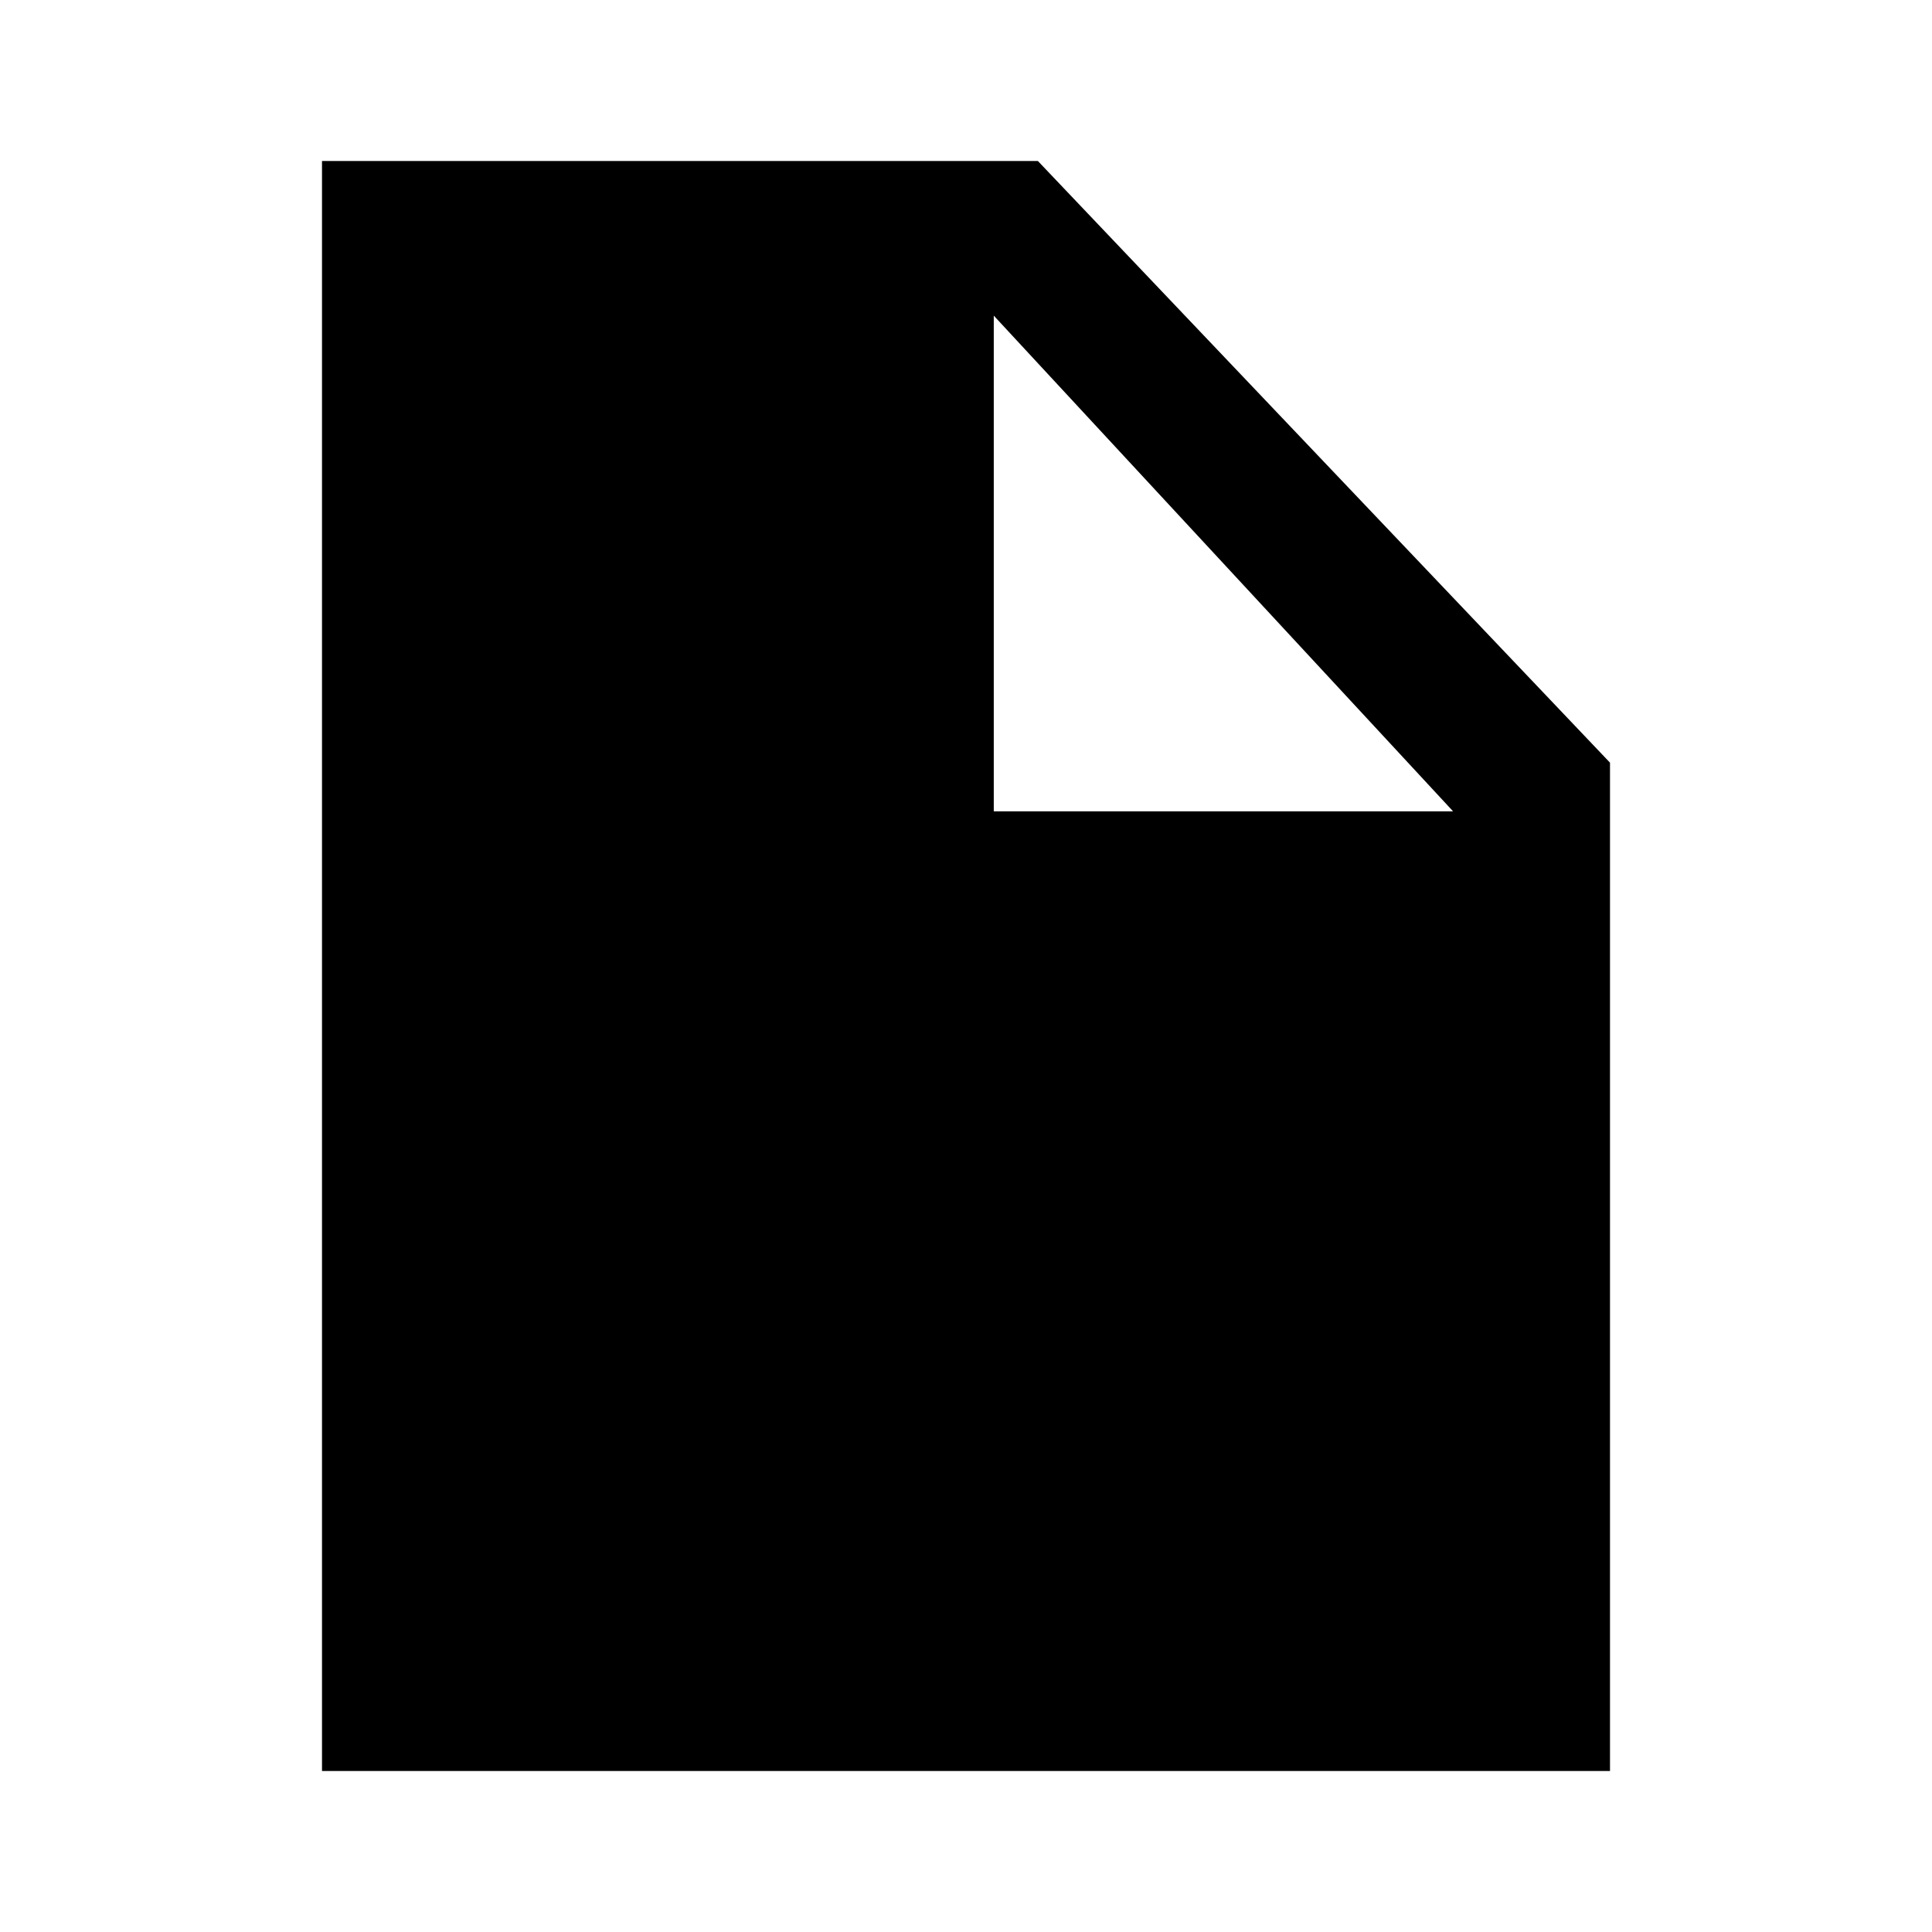
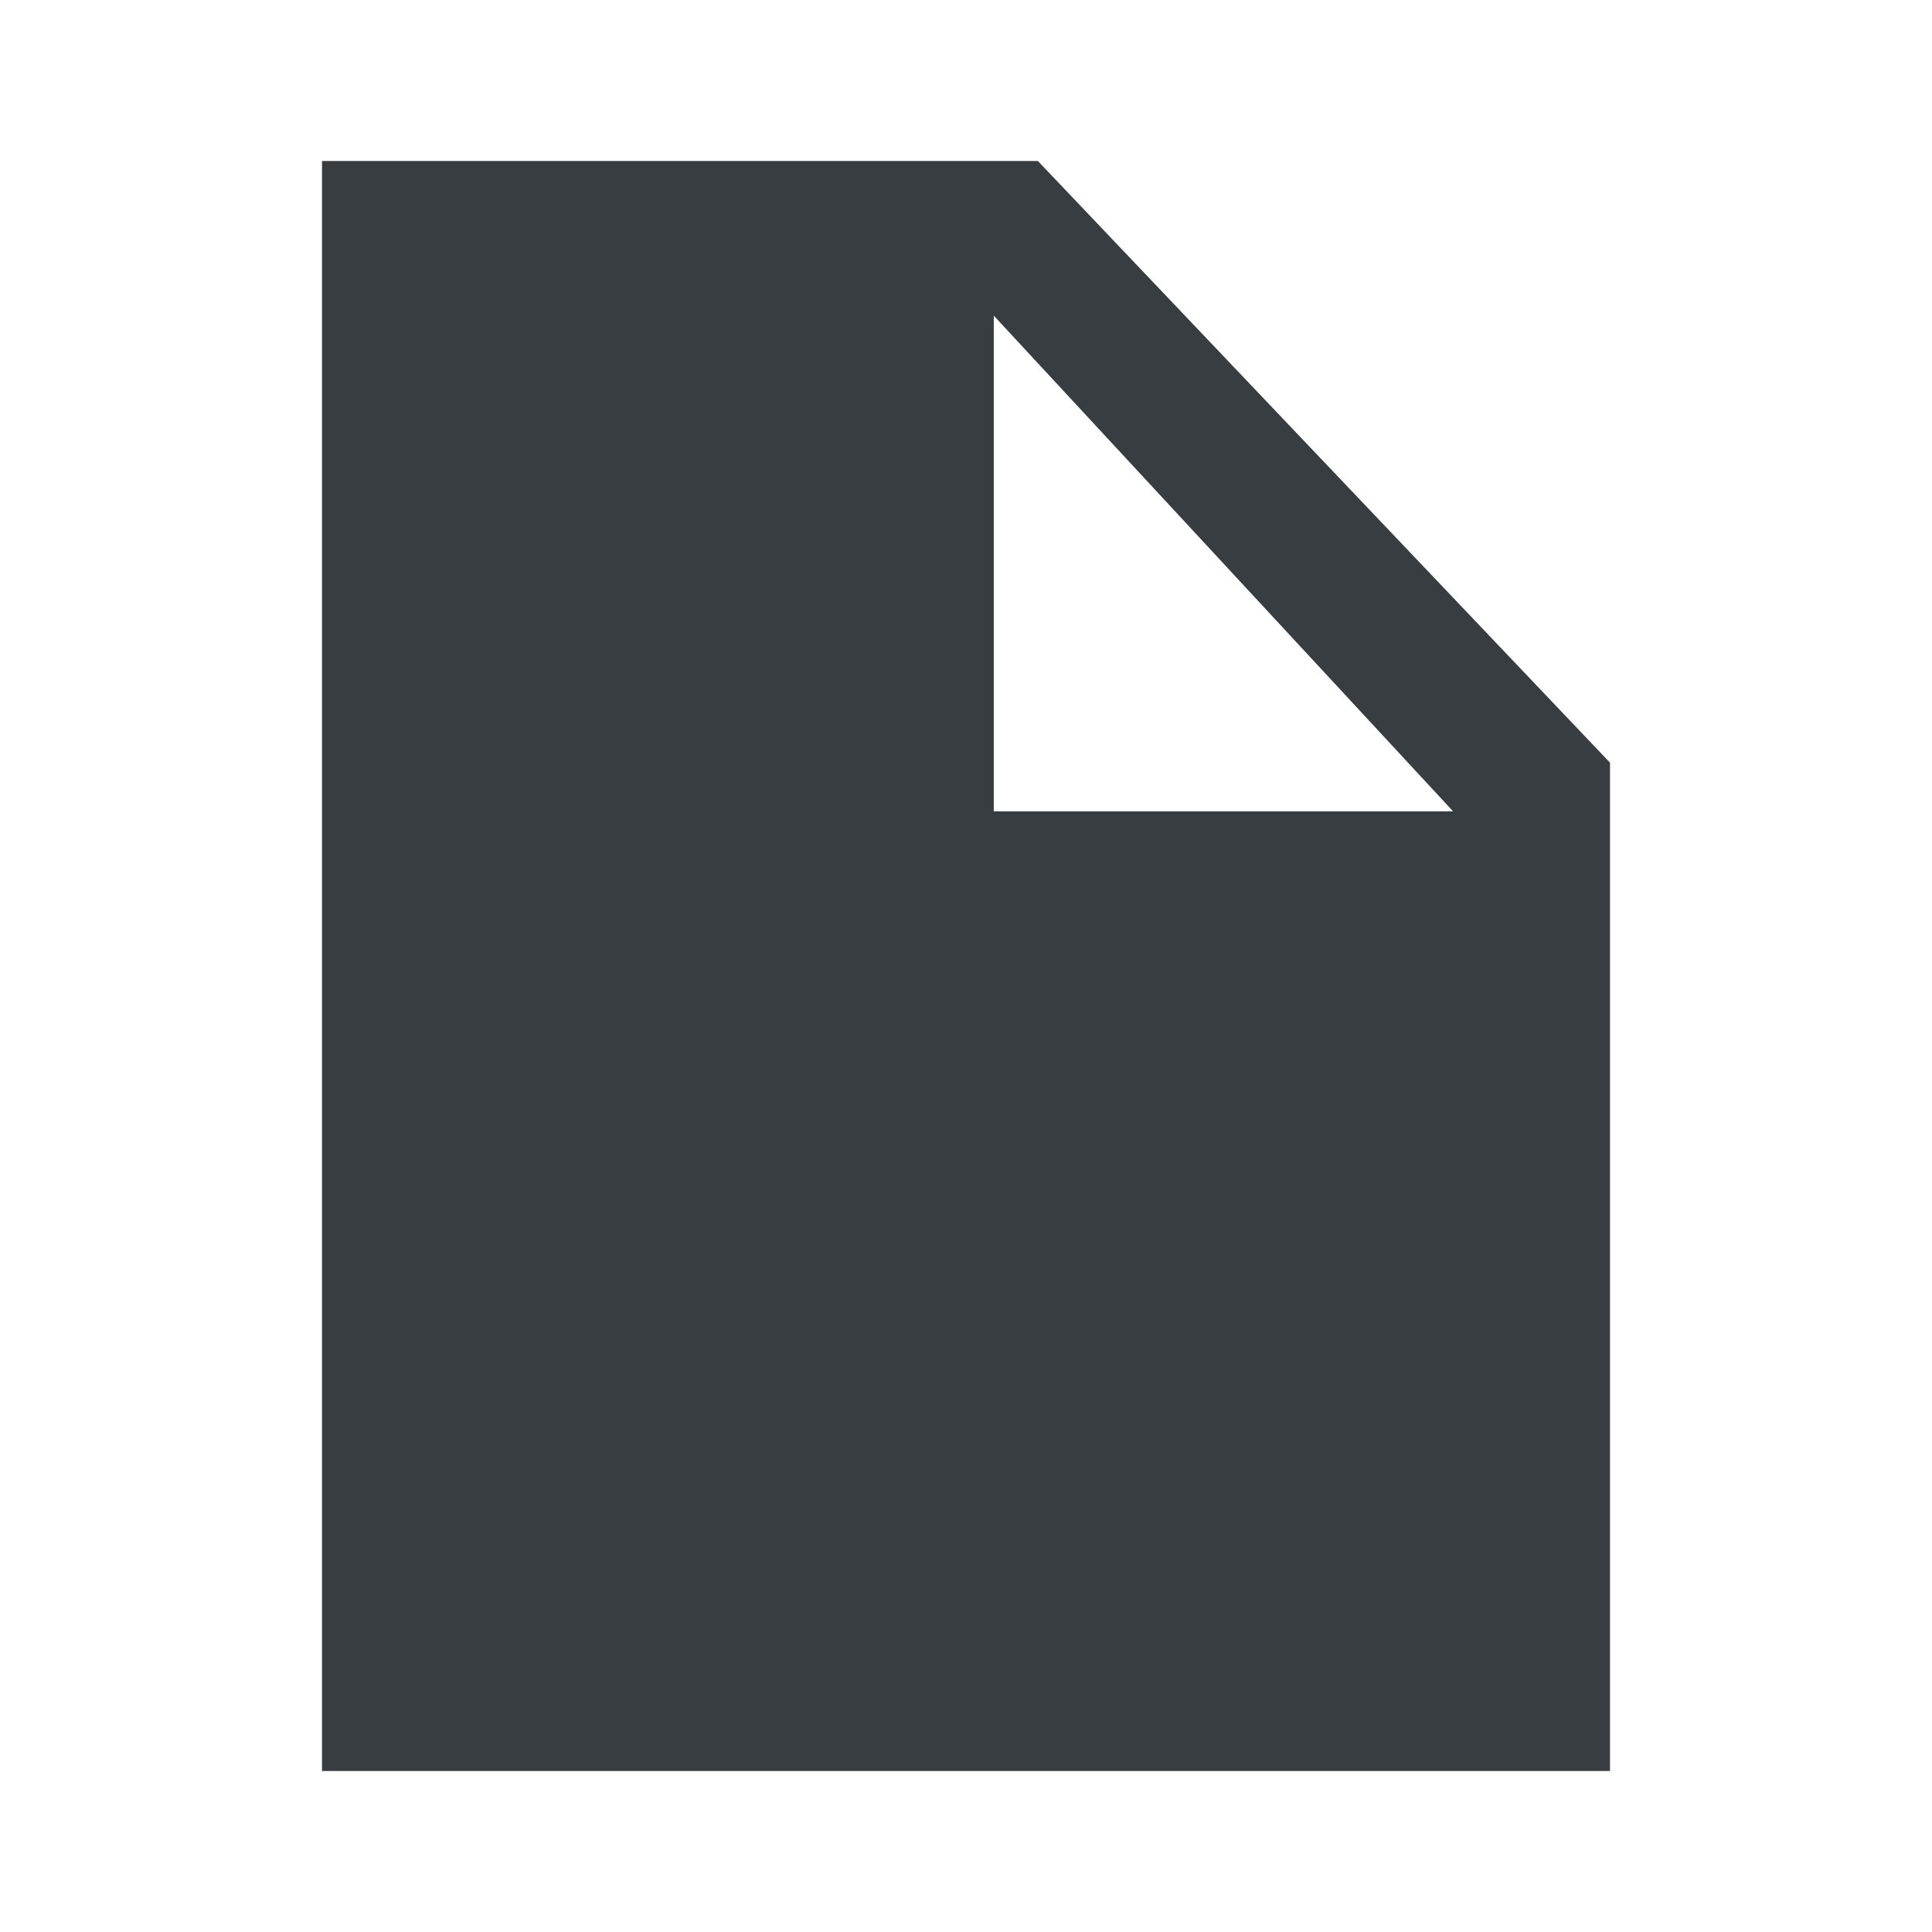
<svg xmlns="http://www.w3.org/2000/svg" width="24" height="24" viewBox="0 0 24 24" fill="none">
-   <path d="M20 22H4V2H12.893L20 9.474V22ZM12.345 3.921V10.079H18.051L12.345 3.921Z" fill="black" />
+   <path d="M20 22H4V2H12.893L20 9.474V22ZM12.345 3.921V10.079H18.051L12.345 3.921V3.921Z" fill="#373D40" />
</svg>
